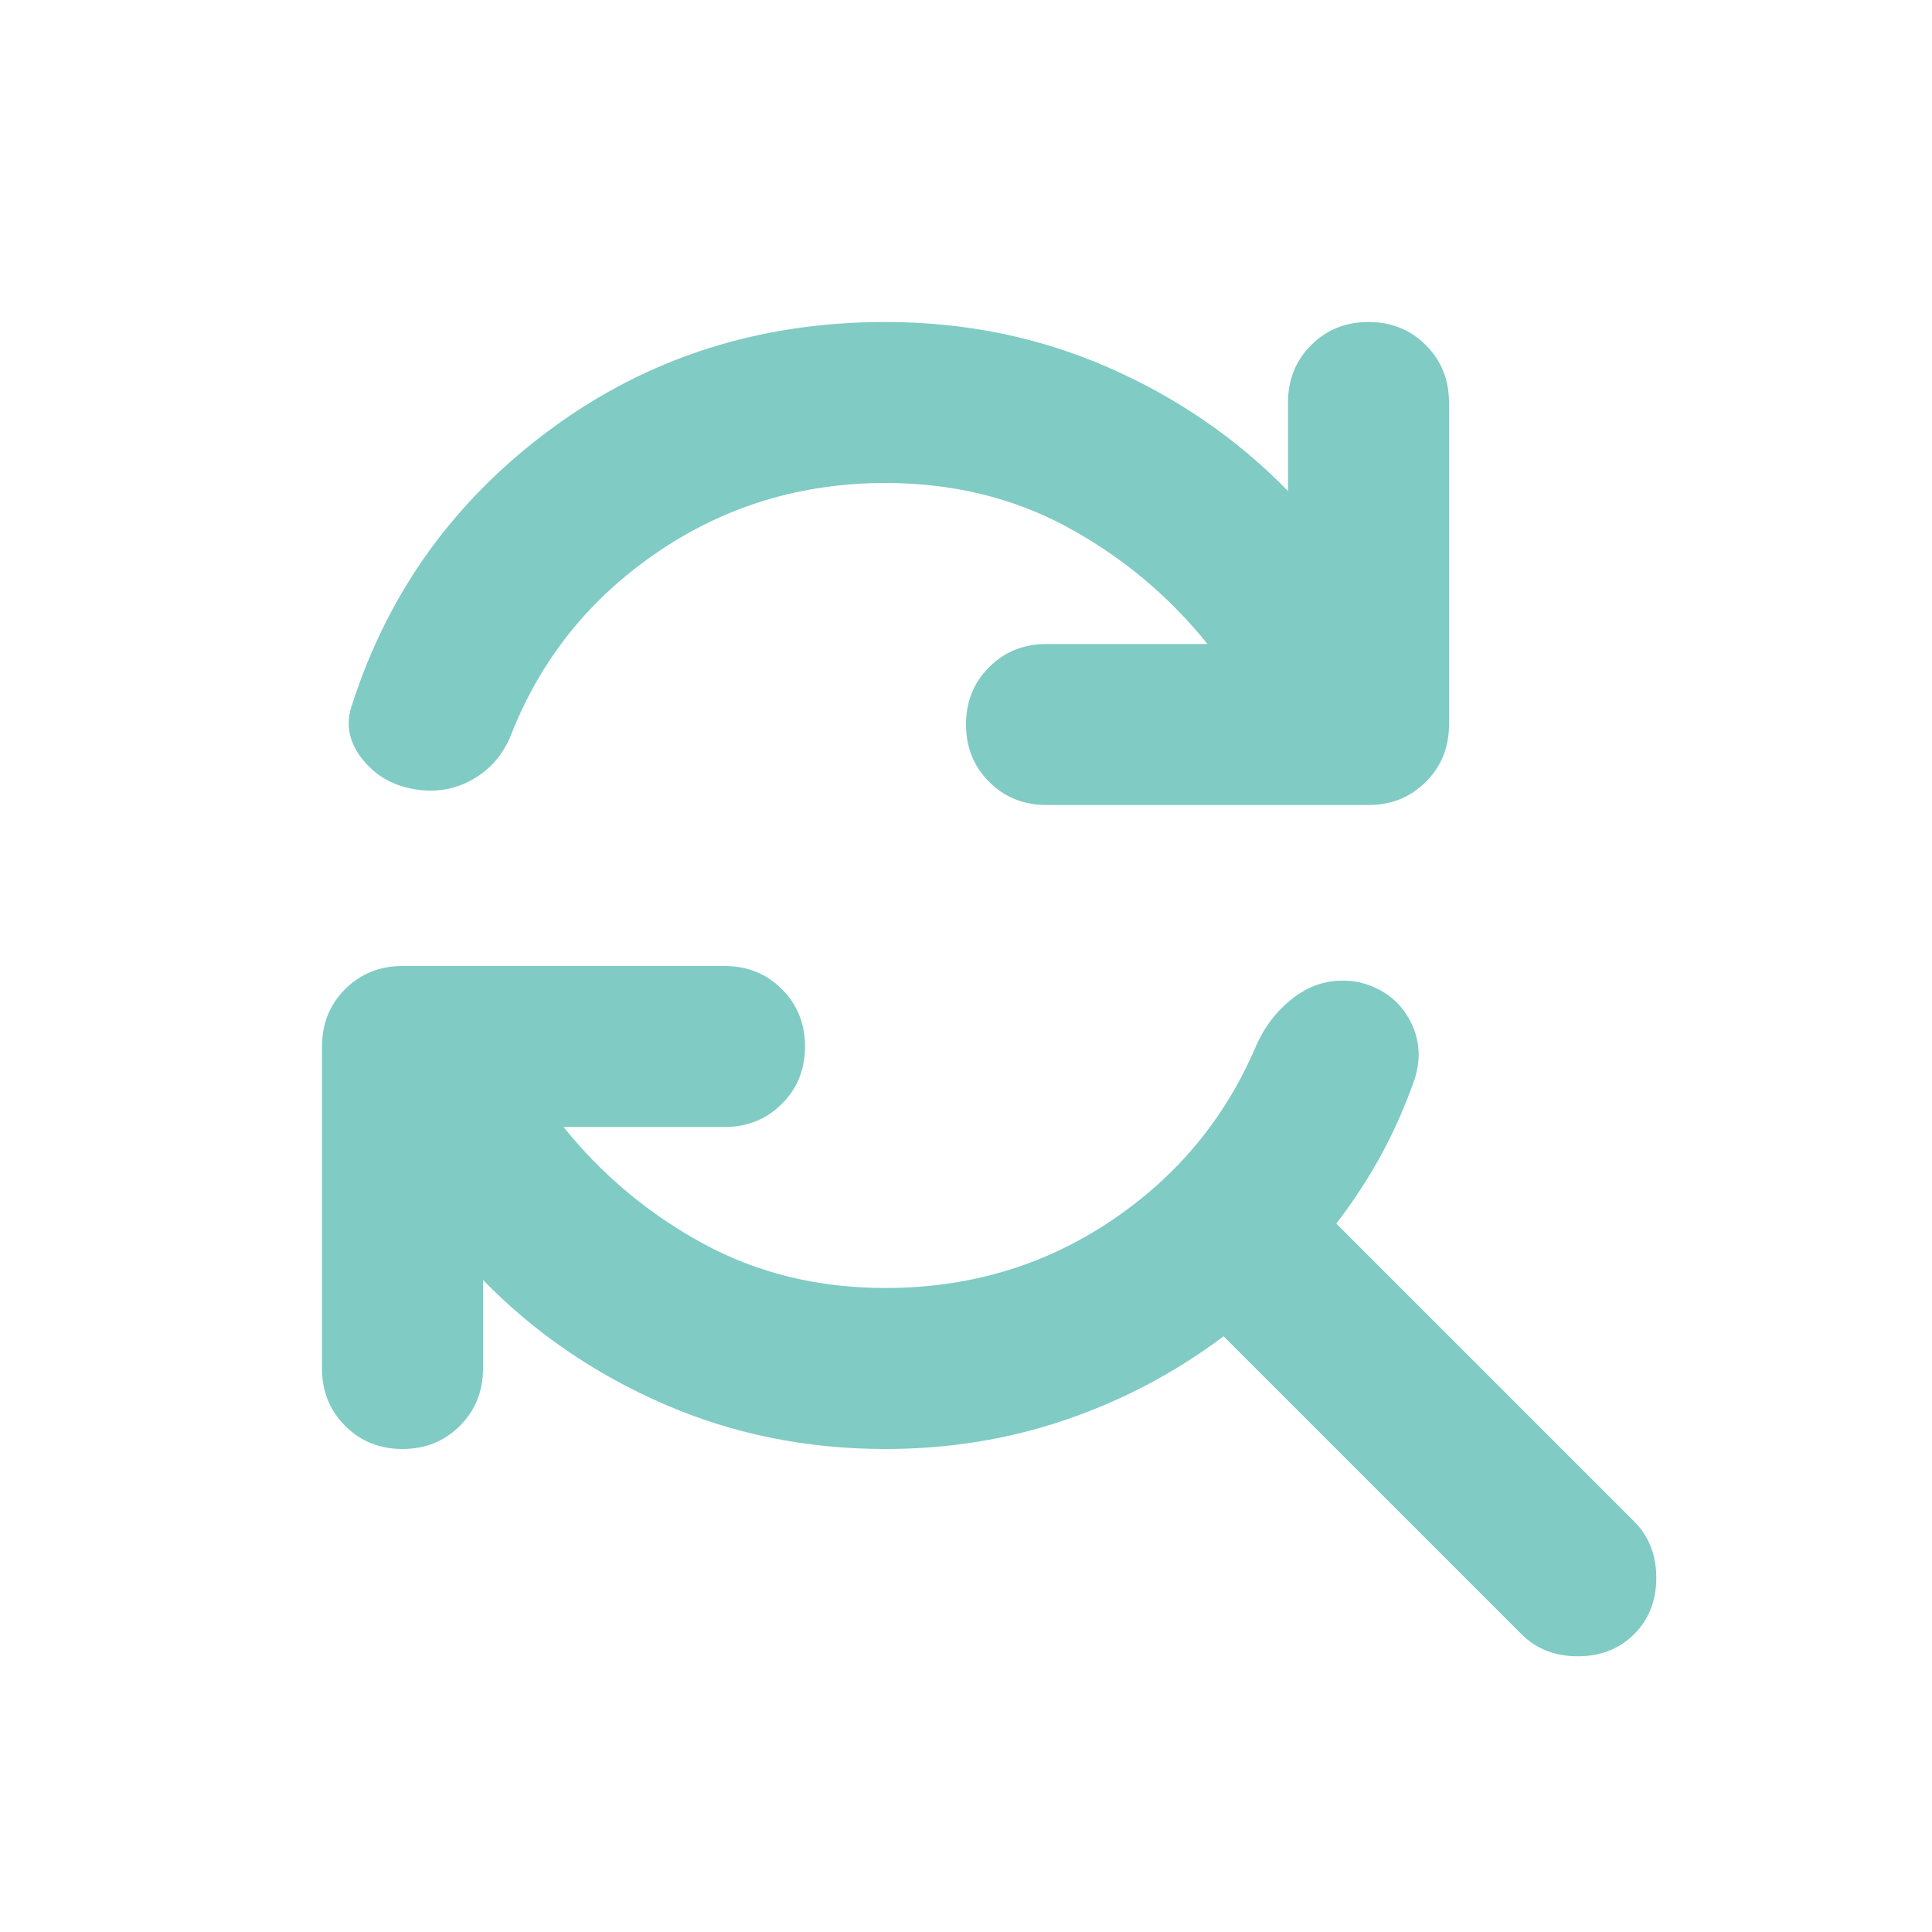
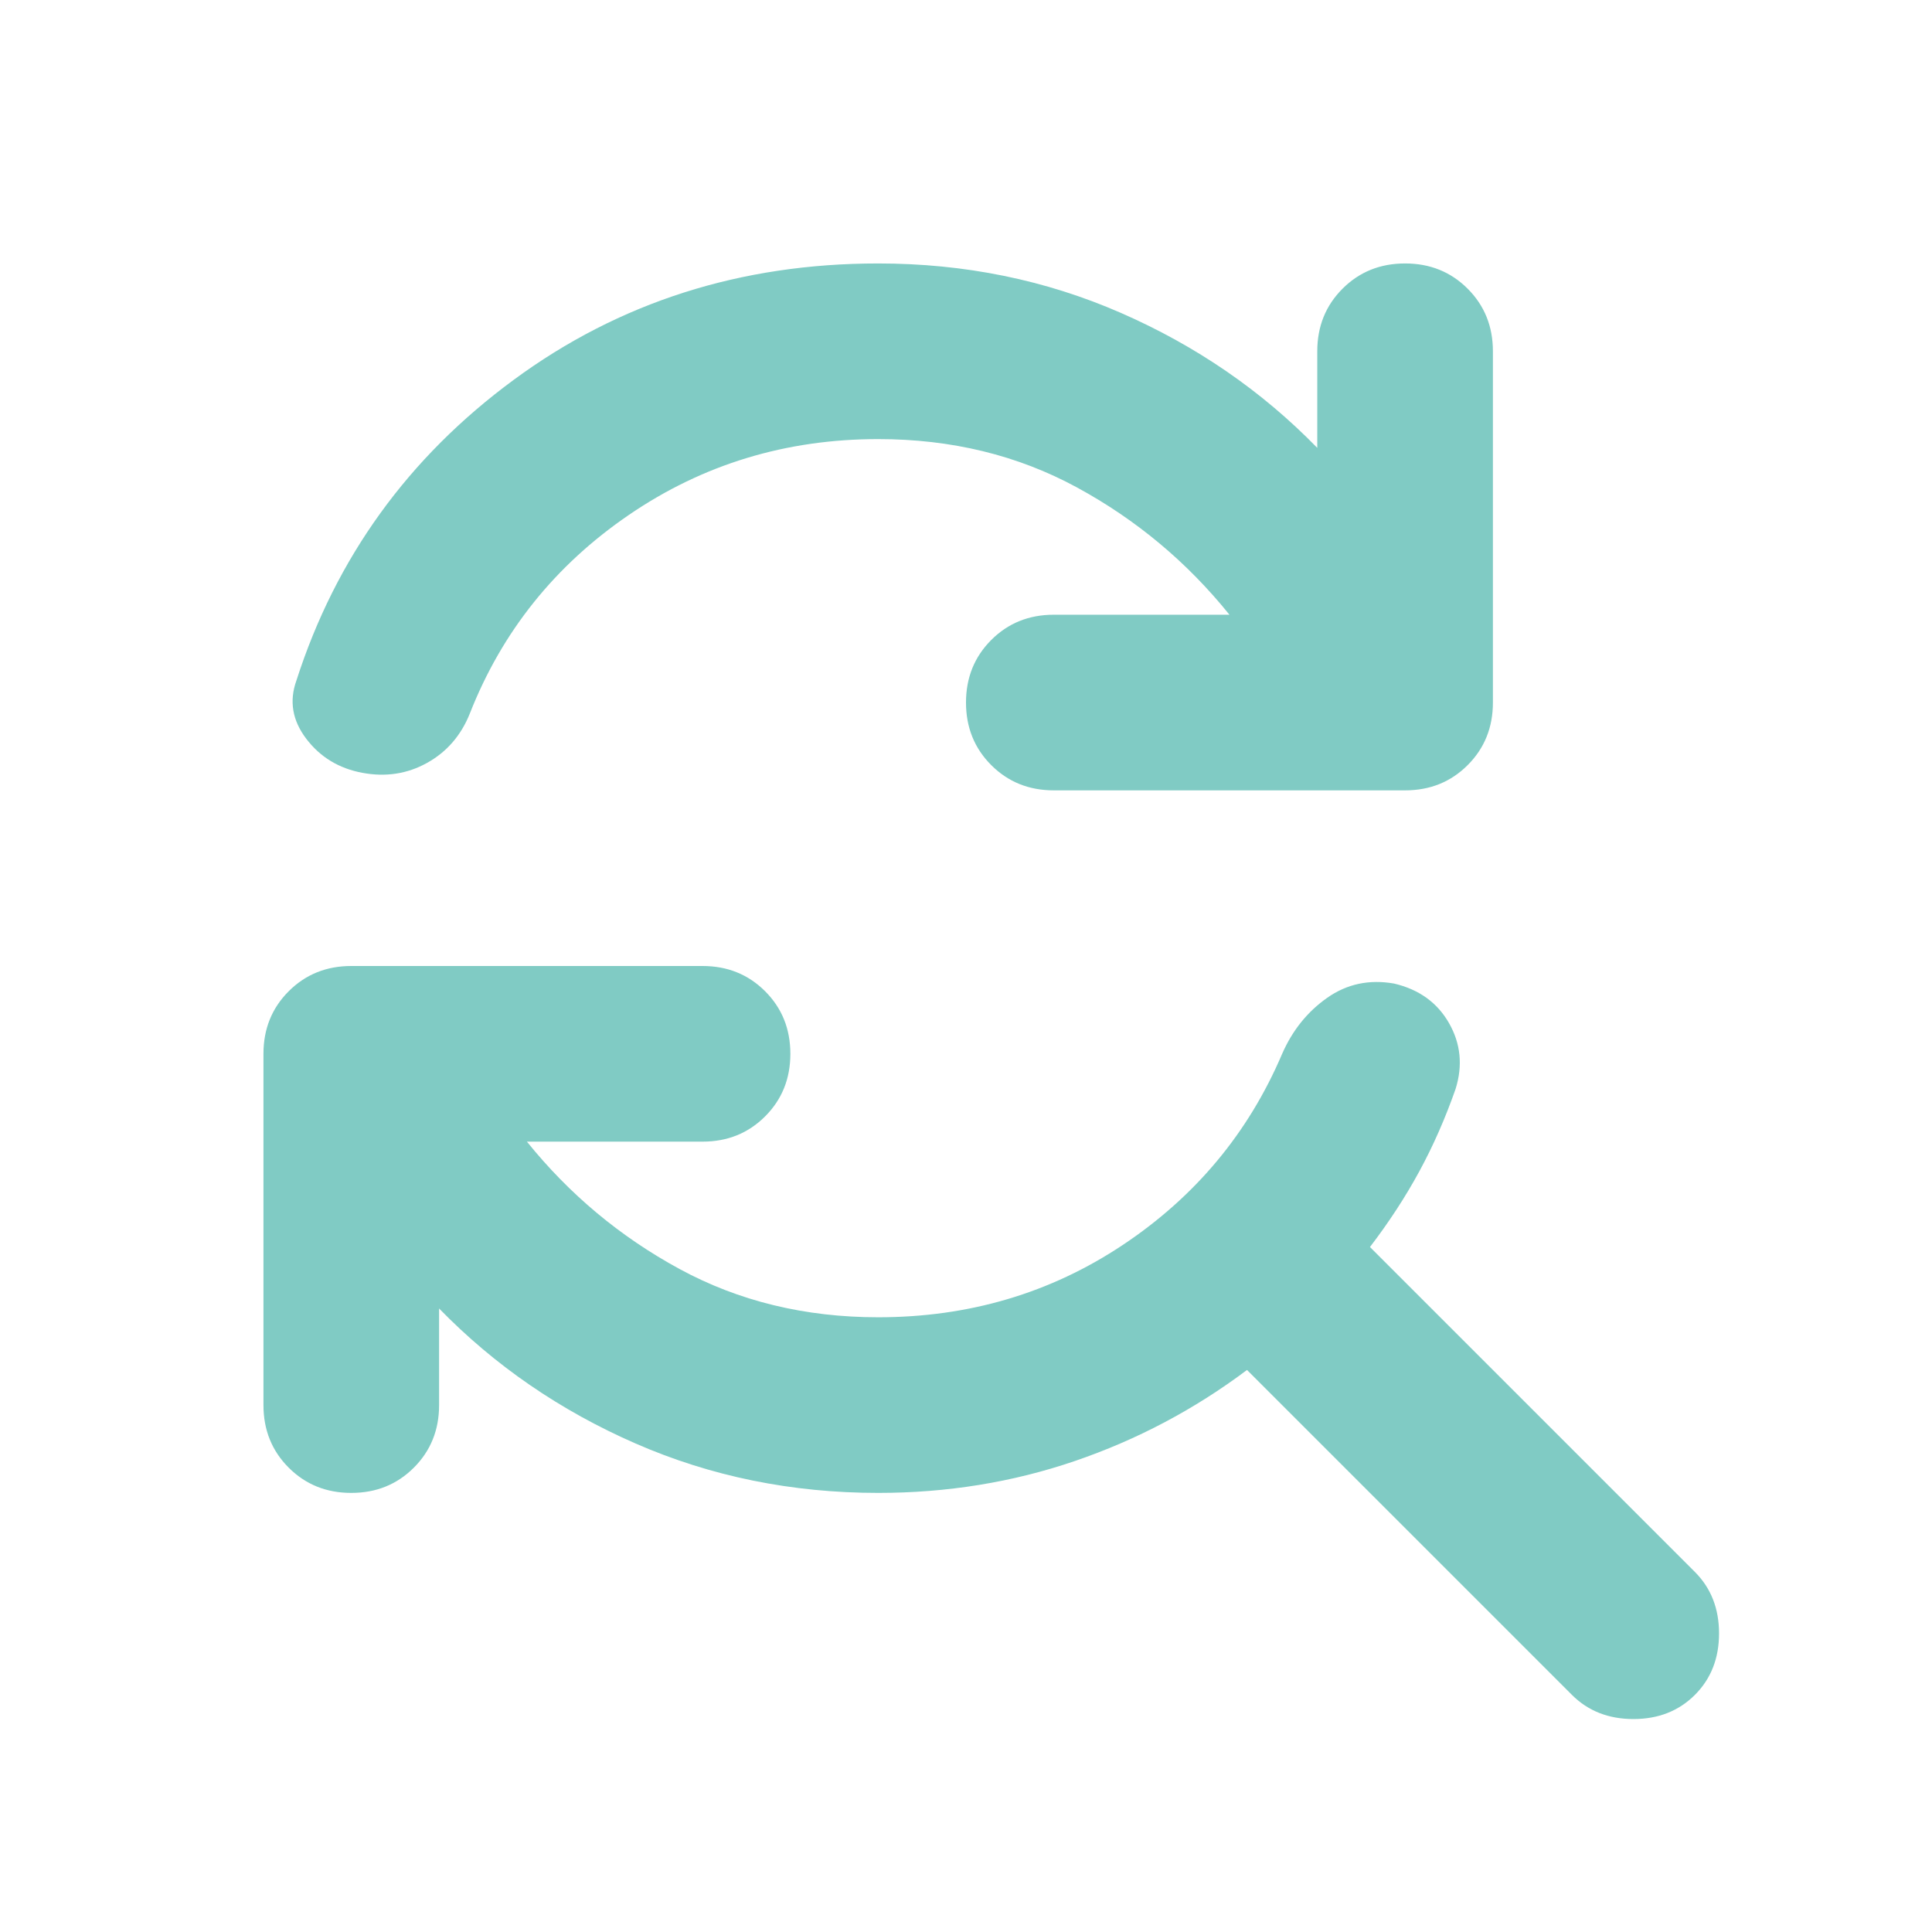
- <svg xmlns="http://www.w3.org/2000/svg" data-big="true" height="16px" viewBox="0 -960 960 960" width="16px">
+ <svg xmlns="http://www.w3.org/2000/svg" data-big="true" height="16px" viewBox="40 -920 880 880" width="16px">
  <path fill="#80cbc4" d="M440-720q-63 0-113.5 34.5T254-595q-6 15-19.5 22.5T205-568q-16-3-25.5-15.5T175-610q27-84 99-137t166-53q59 0 110.5 22.5T640-716v-44q0-17 11.5-28.5T680-800q17 0 28.5 11.5T720-760v160q0 17-11.5 28.5T680-560H520q-17 0-28.5-11.5T480-600q0-17 11.5-28.5T520-640h80q-29-36-69.5-58T440-720Zm0 480q-59 0-110.5-22.5T240-324v44q0 17-11.5 28.5T200-240q-17 0-28.5-11.5T160-280v-160q0-17 11.5-28.5T200-480h160q17 0 28.5 11.5T400-440q0 17-11.5 28.5T360-400h-80q29 36 69.5 58t90.5 22q62 0 111.5-33t72.5-87q7-16 20.5-25.5T675-472q17 4 25 18t3 30q-7 20-16.5 37.5T664-352l148 148q11 11 11 28t-11 28q-11 11-28 11t-28-11L608-296q-36 27-78.5 41.5T440-240Z" />
</svg>
